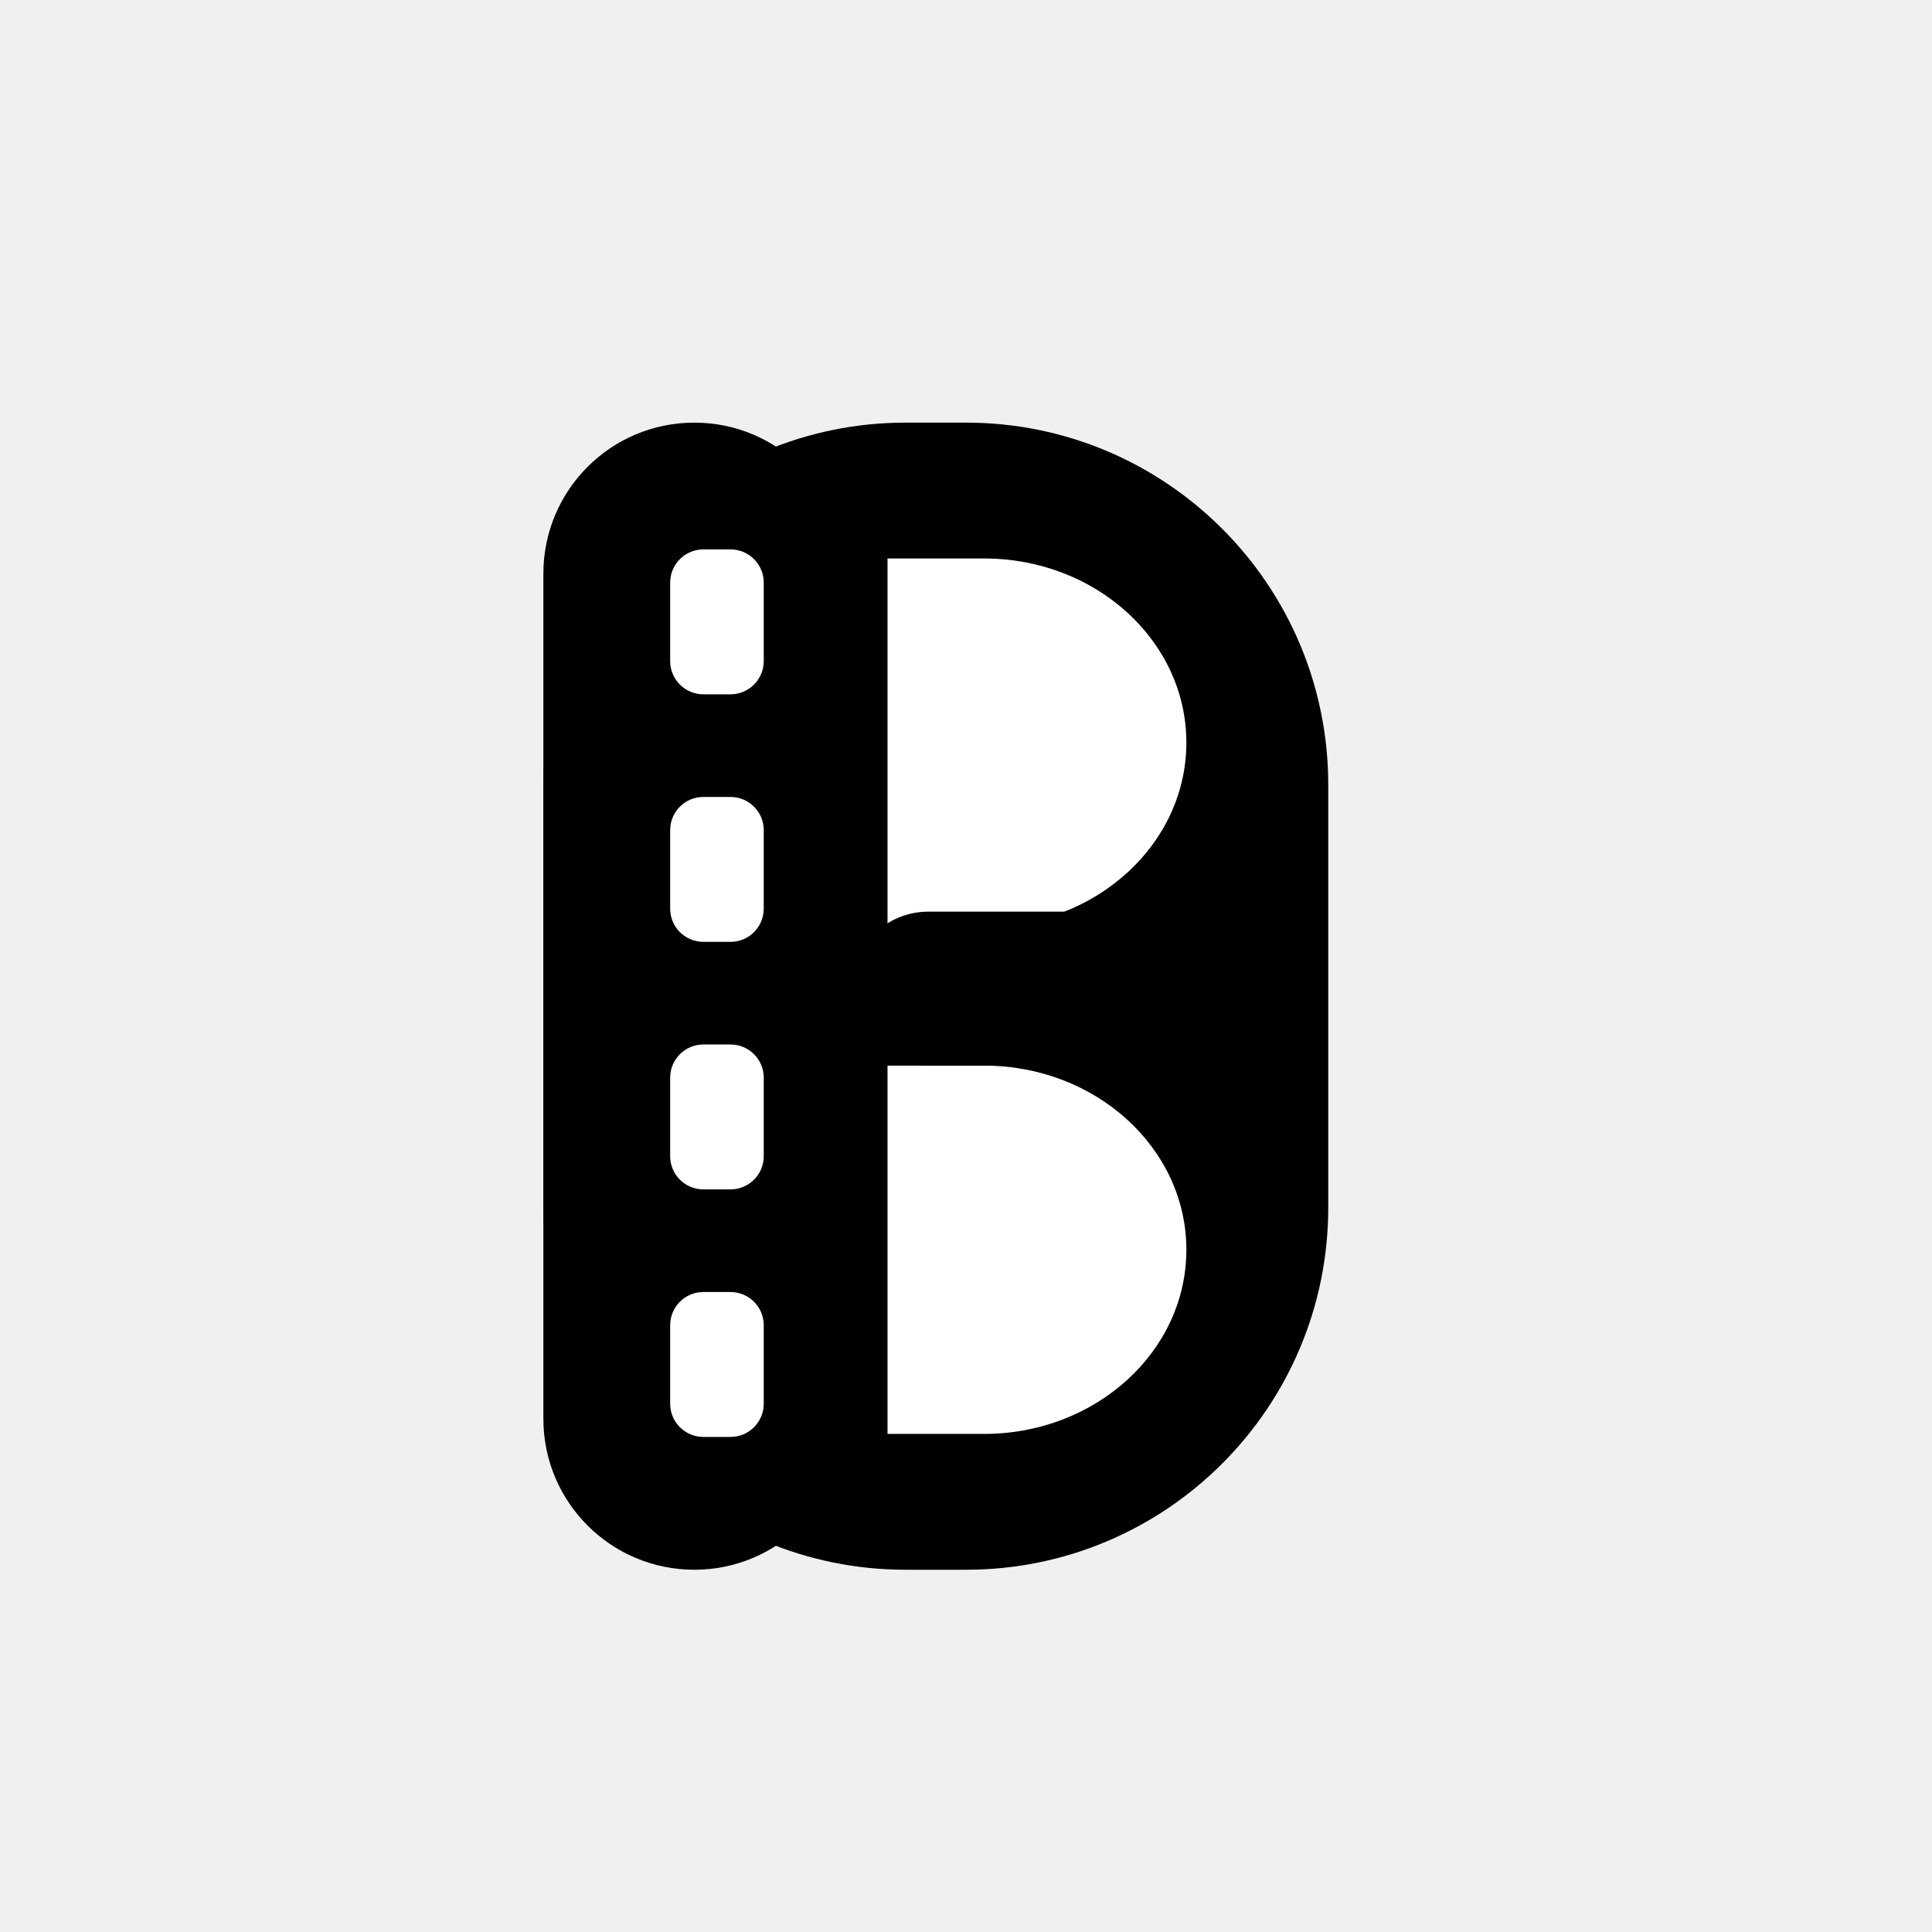
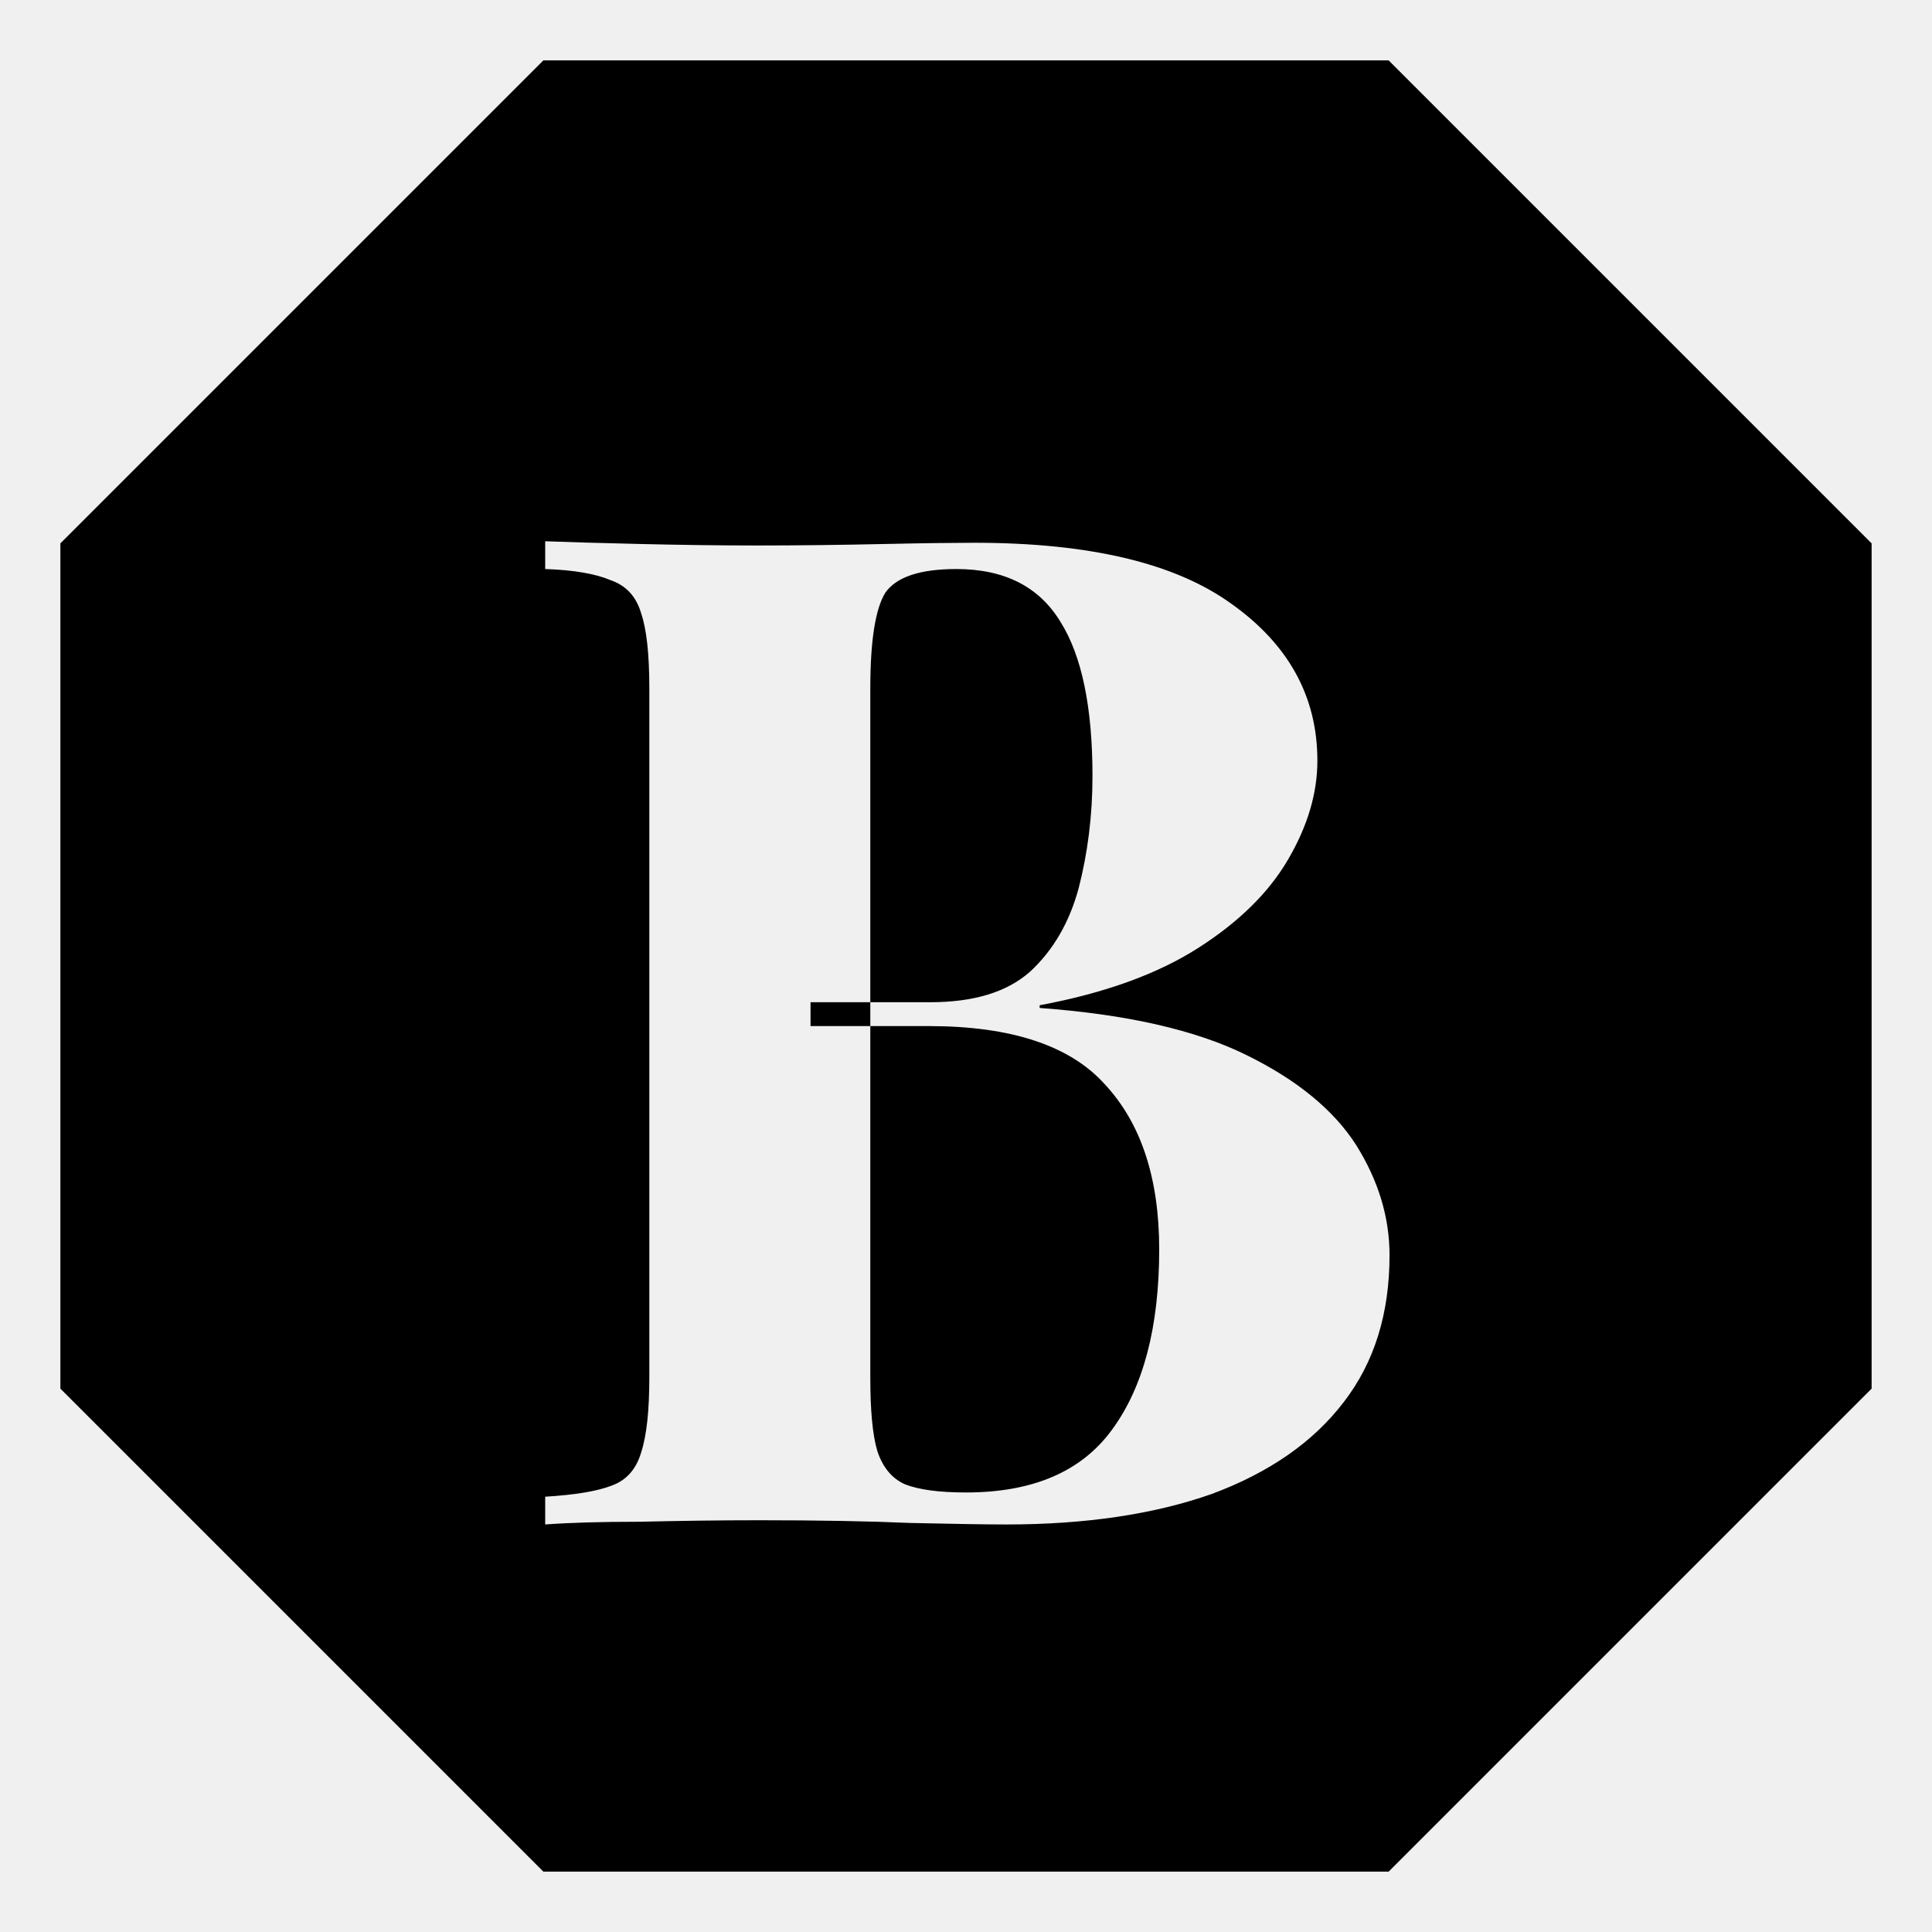
<svg xmlns="http://www.w3.org/2000/svg" viewBox="0 0 64 64">
-   <rect x="18" y="14" width="26" height="38" rx="12" fill="#000" />
-   <rect x="18" y="14" width="10" height="38" rx="5" fill="#000" />
-   <rect x="22.2" y="18.2" width="3.1" height="4.8" rx="1.1" fill="#fff" />
-   <rect x="22.2" y="26.4" width="3.1" height="4.8" rx="1.1" fill="#fff" />
-   <rect x="22.2" y="34.6" width="3.1" height="4.8" rx="1.1" fill="#fff" />
-   <rect x="22.2" y="42.8" width="3.1" height="4.8" rx="1.1" fill="#fff" />
-   <path fill="#fff" d="M29.4 18.5h3.2c3.7 0 6.7 2.731 6.7 6.1s-3 6.1-6.7 6.1h-3.2V18.5Z" />
-   <path fill="#fff" d="M29.4 35.3h3.2c3.7 0 6.7 2.731 6.7 6.1s-3 6.1-6.7 6.1h-3.2V35.3Z" />
-   <rect x="28.2" y="30.2" width="11.2" height="5.1" rx="2.55" fill="#000" />
+   <path fill-rule="evenodd" d="M18 2H46L62 18V46L46 62H18L2 46V18ZM18.06 17.93C18.86 17.96 19.9 17.99 21.19 18.02C22.48 18.05 23.77 18.07 25.06 18.07C26.53 18.07 27.95 18.05 29.33 18.02C30.71 17.99 31.7 17.98 32.28 17.98C36.08 17.98 38.92 18.65 40.79 20C42.69 21.35 43.64 23.08 43.64 25.2C43.64 26.27 43.32 27.36 42.67 28.47C42.03 29.57 41.03 30.55 39.68 31.41C38.33 32.27 36.59 32.9 34.44 33.3V33.39C37.32 33.6 39.61 34.12 41.29 34.95C42.98 35.78 44.19 36.78 44.93 37.94C45.66 39.11 46.03 40.32 46.03 41.58C46.03 43.51 45.53 45.13 44.51 46.45C43.5 47.77 42.05 48.78 40.14 49.49C38.24 50.16 35.97 50.5 33.34 50.5C32.6 50.5 31.54 50.48 30.16 50.45C28.78 50.39 27.11 50.36 25.15 50.36C23.8 50.36 22.48 50.38 21.19 50.41C19.9 50.41 18.86 50.44 18.06 50.5V49.58C19.05 49.52 19.78 49.4 20.27 49.21C20.76 49.03 21.08 48.66 21.24 48.11C21.42 47.56 21.51 46.73 21.51 45.62V22.81C21.51 21.67 21.42 20.85 21.24 20.32C21.08 19.77 20.75 19.4 20.23 19.22C19.74 19.01 19.01 18.88 18.06 18.85V17.93ZM31.68 18.85C30.48 18.85 29.7 19.11 29.33 19.63C29 20.16 28.83 21.21 28.83 22.81V45.62C28.83 46.7 28.9 47.51 29.06 48.06C29.24 48.61 29.55 48.98 29.98 49.17C30.44 49.35 31.11 49.44 32 49.44C34.21 49.44 35.82 48.75 36.83 47.37C37.87 45.96 38.4 43.97 38.4 41.39C38.4 39.03 37.8 37.21 36.6 35.92C35.44 34.63 33.49 33.99 30.76 33.99H26.85C26.85 33.99 26.85 33.86 26.85 33.62C26.85 33.34 26.85 33.2 26.85 33.2H30.81C32.25 33.2 33.35 32.87 34.12 32.19C34.88 31.49 35.42 30.57 35.73 29.43C36.03 28.27 36.19 27.02 36.19 25.71C36.19 23.44 35.84 21.73 35.13 20.6C34.42 19.43 33.27 18.85 31.68 18.85Z" />
</svg>
